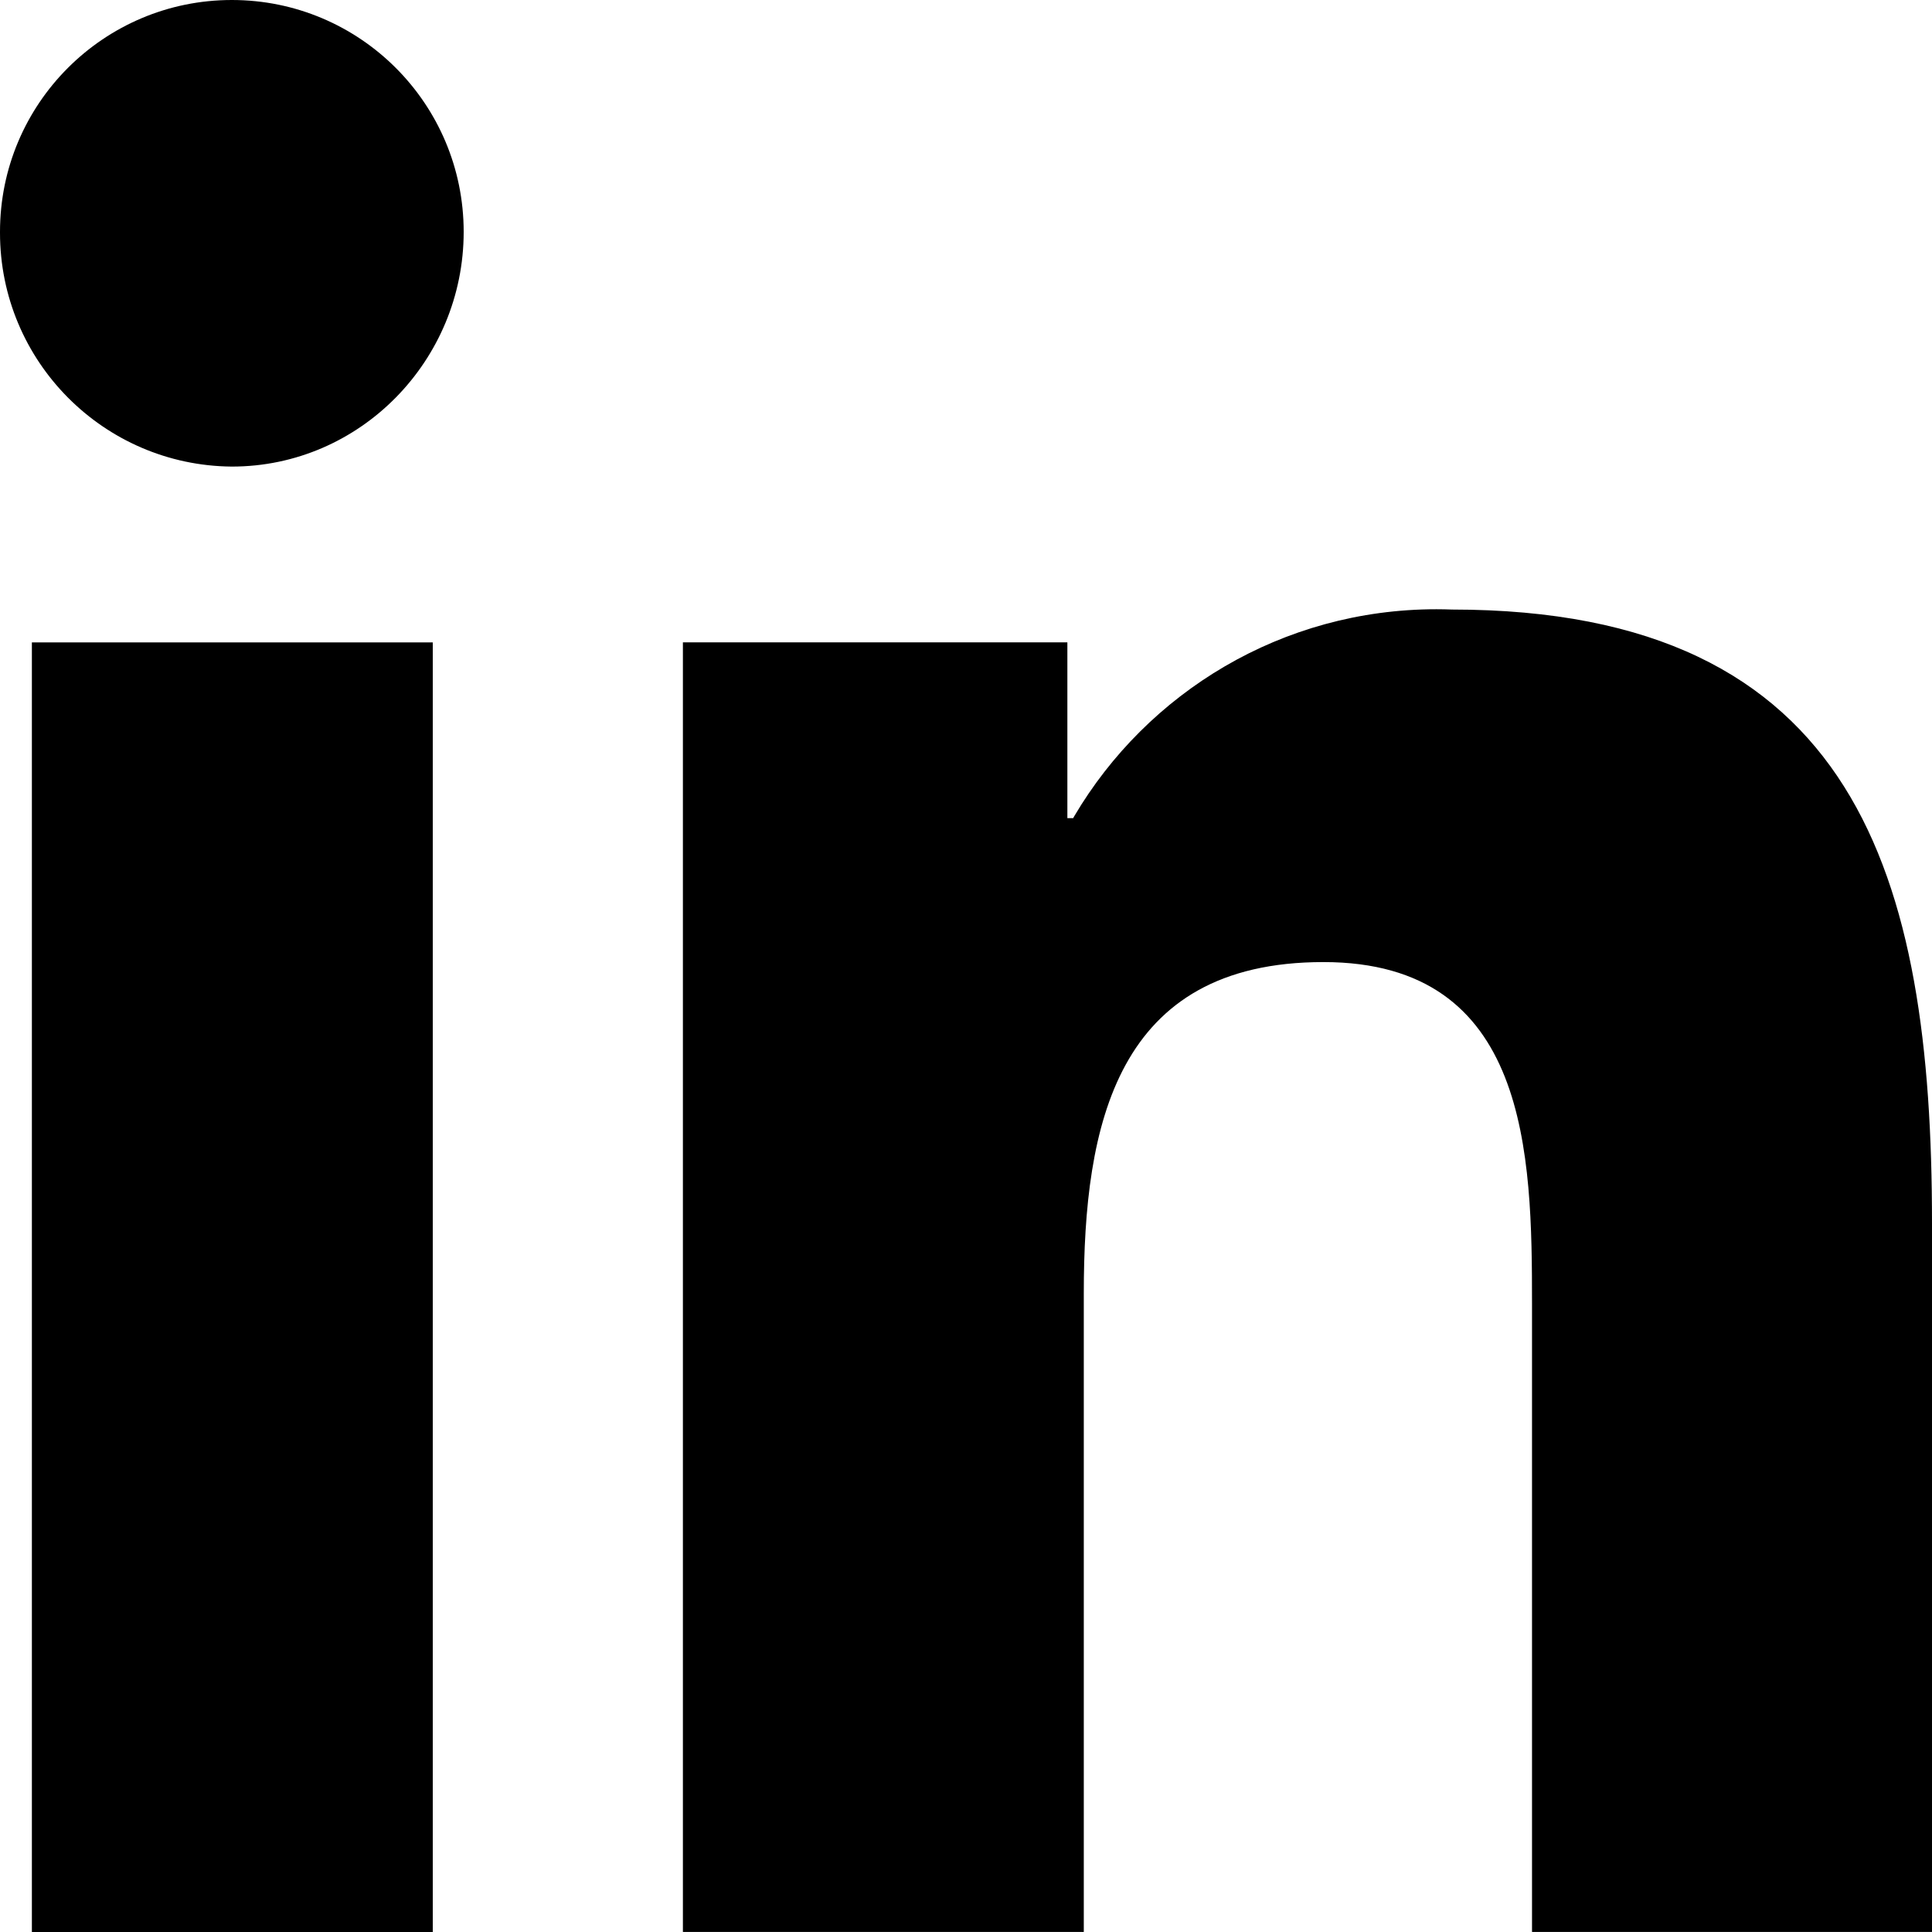
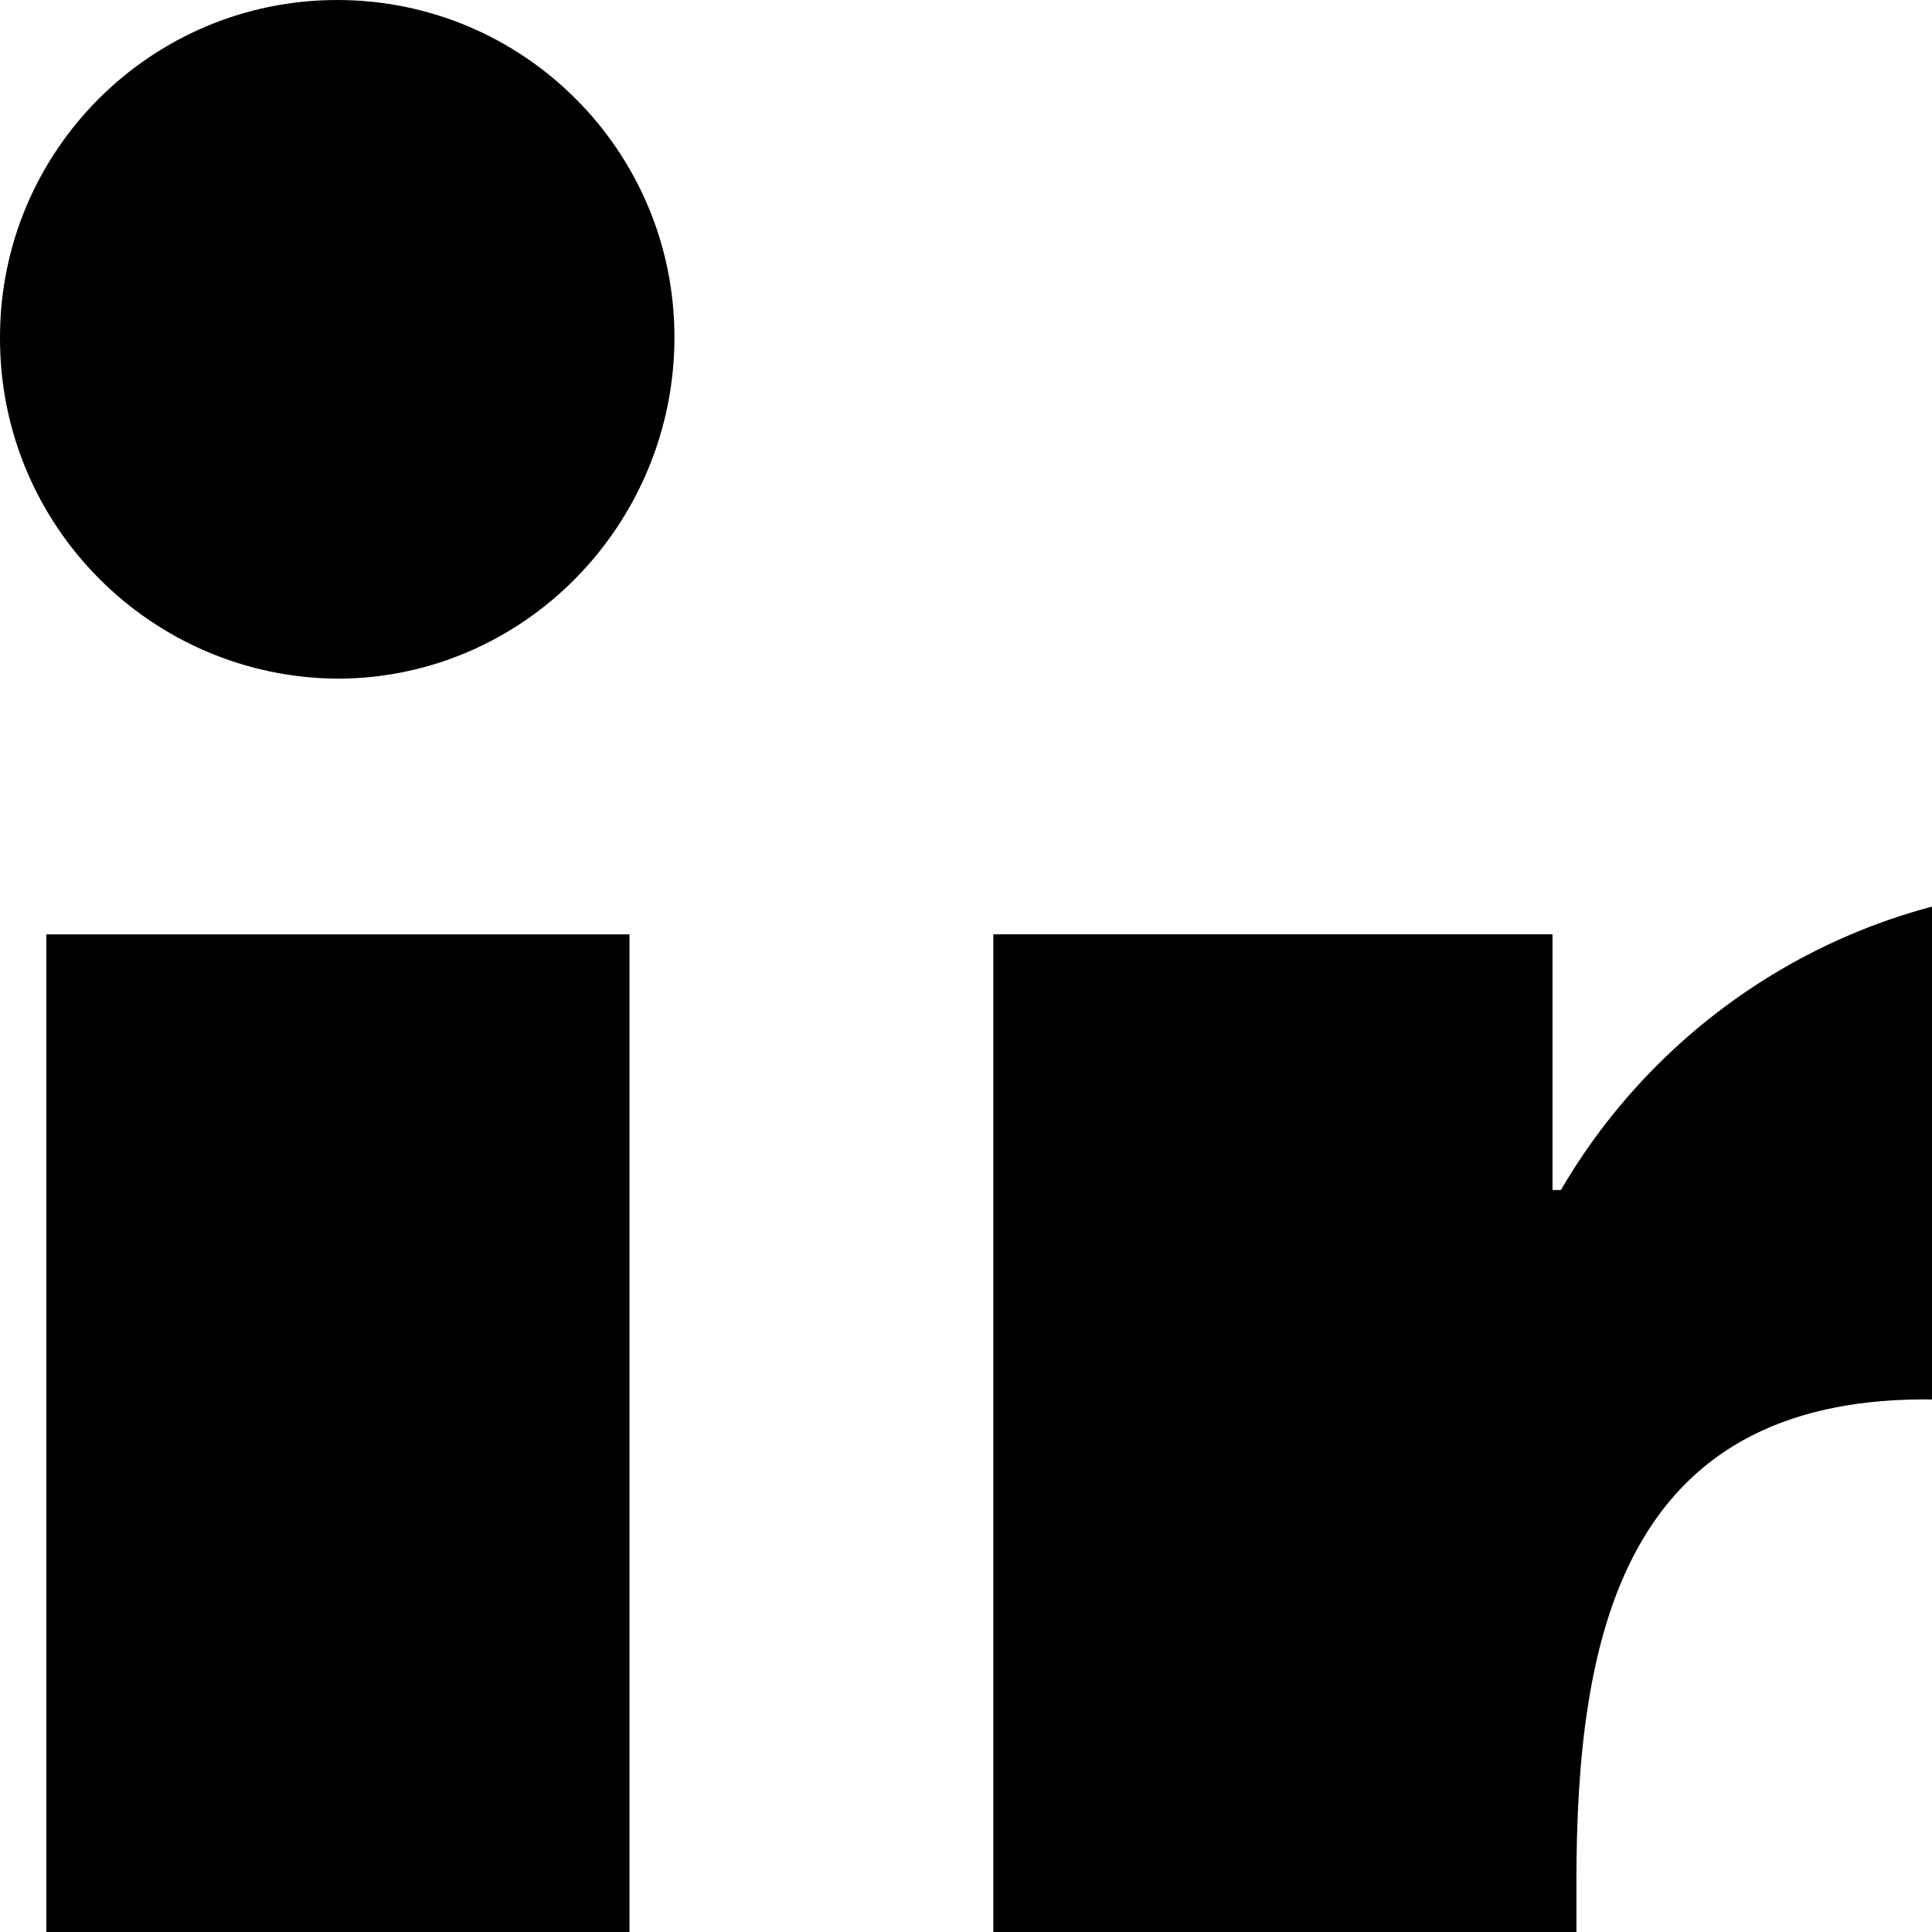
- <svg xmlns="http://www.w3.org/2000/svg" version="1.1" width="20" height="20" viewBox="0 0 32 32" id="linkedin-1">
+ <svg xmlns="http://www.w3.org/2000/svg" version="1.1" width="20" height="20" viewBox="0 0 22 22" id="linkedin-1">
  <path d="M32 32v-11.744c0-5.728-1.232-10.16-7.952-10.16-0.076-0.003-0.166-0.005-0.256-0.005-2.555 0-4.788 1.376-5.999 3.428l-0.018 0.032h-0.096v-2.912h-6.368v21.36h6.64v-10.576c0-2.784 0.528-5.488 3.968-5.488 3.408 0 3.456 3.184 3.456 5.664v10.4h6.624zM0.528 10.64h6.64v21.36h-6.64v-21.36zM3.84 0c-2.121 0-3.84 1.719-3.84 3.84v0c-0 0.005-0 0.010-0 0.016 0 2.127 1.715 3.854 3.838 3.872h0.002c2.128 0 3.84-1.76 3.84-3.888 0-2.121-1.719-3.84-3.84-3.84v0z">
    </path>
</svg>
